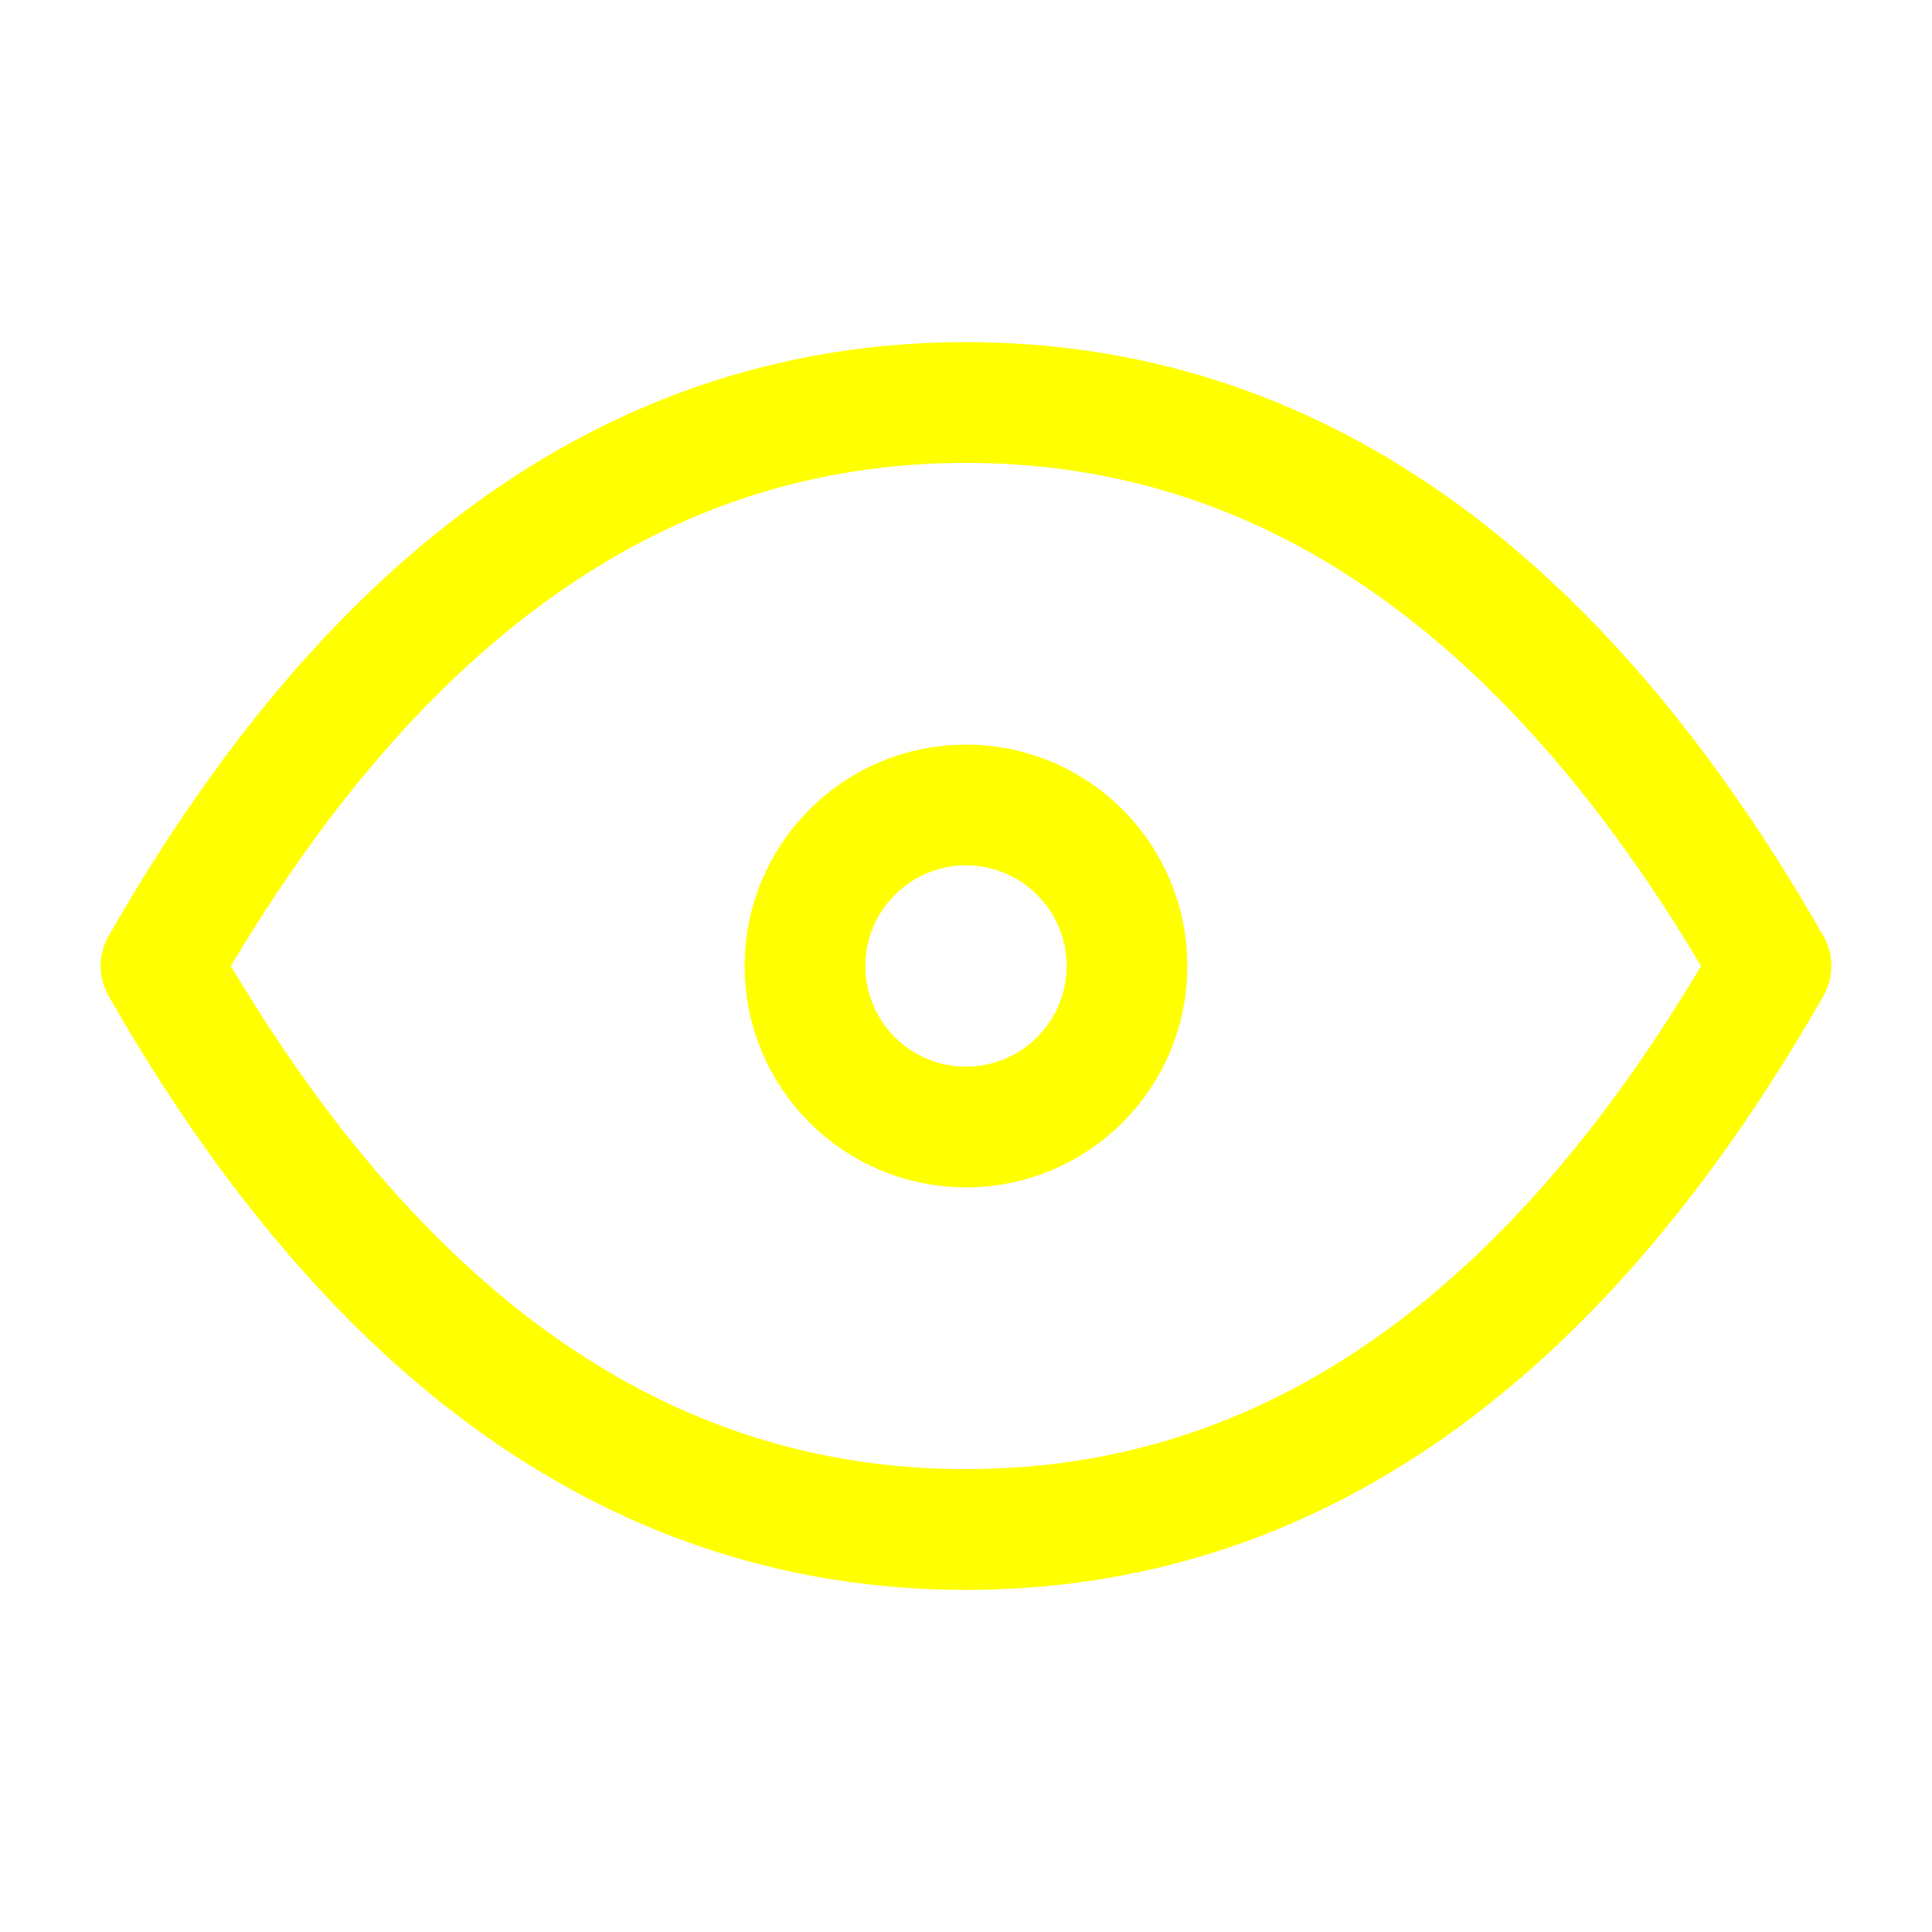
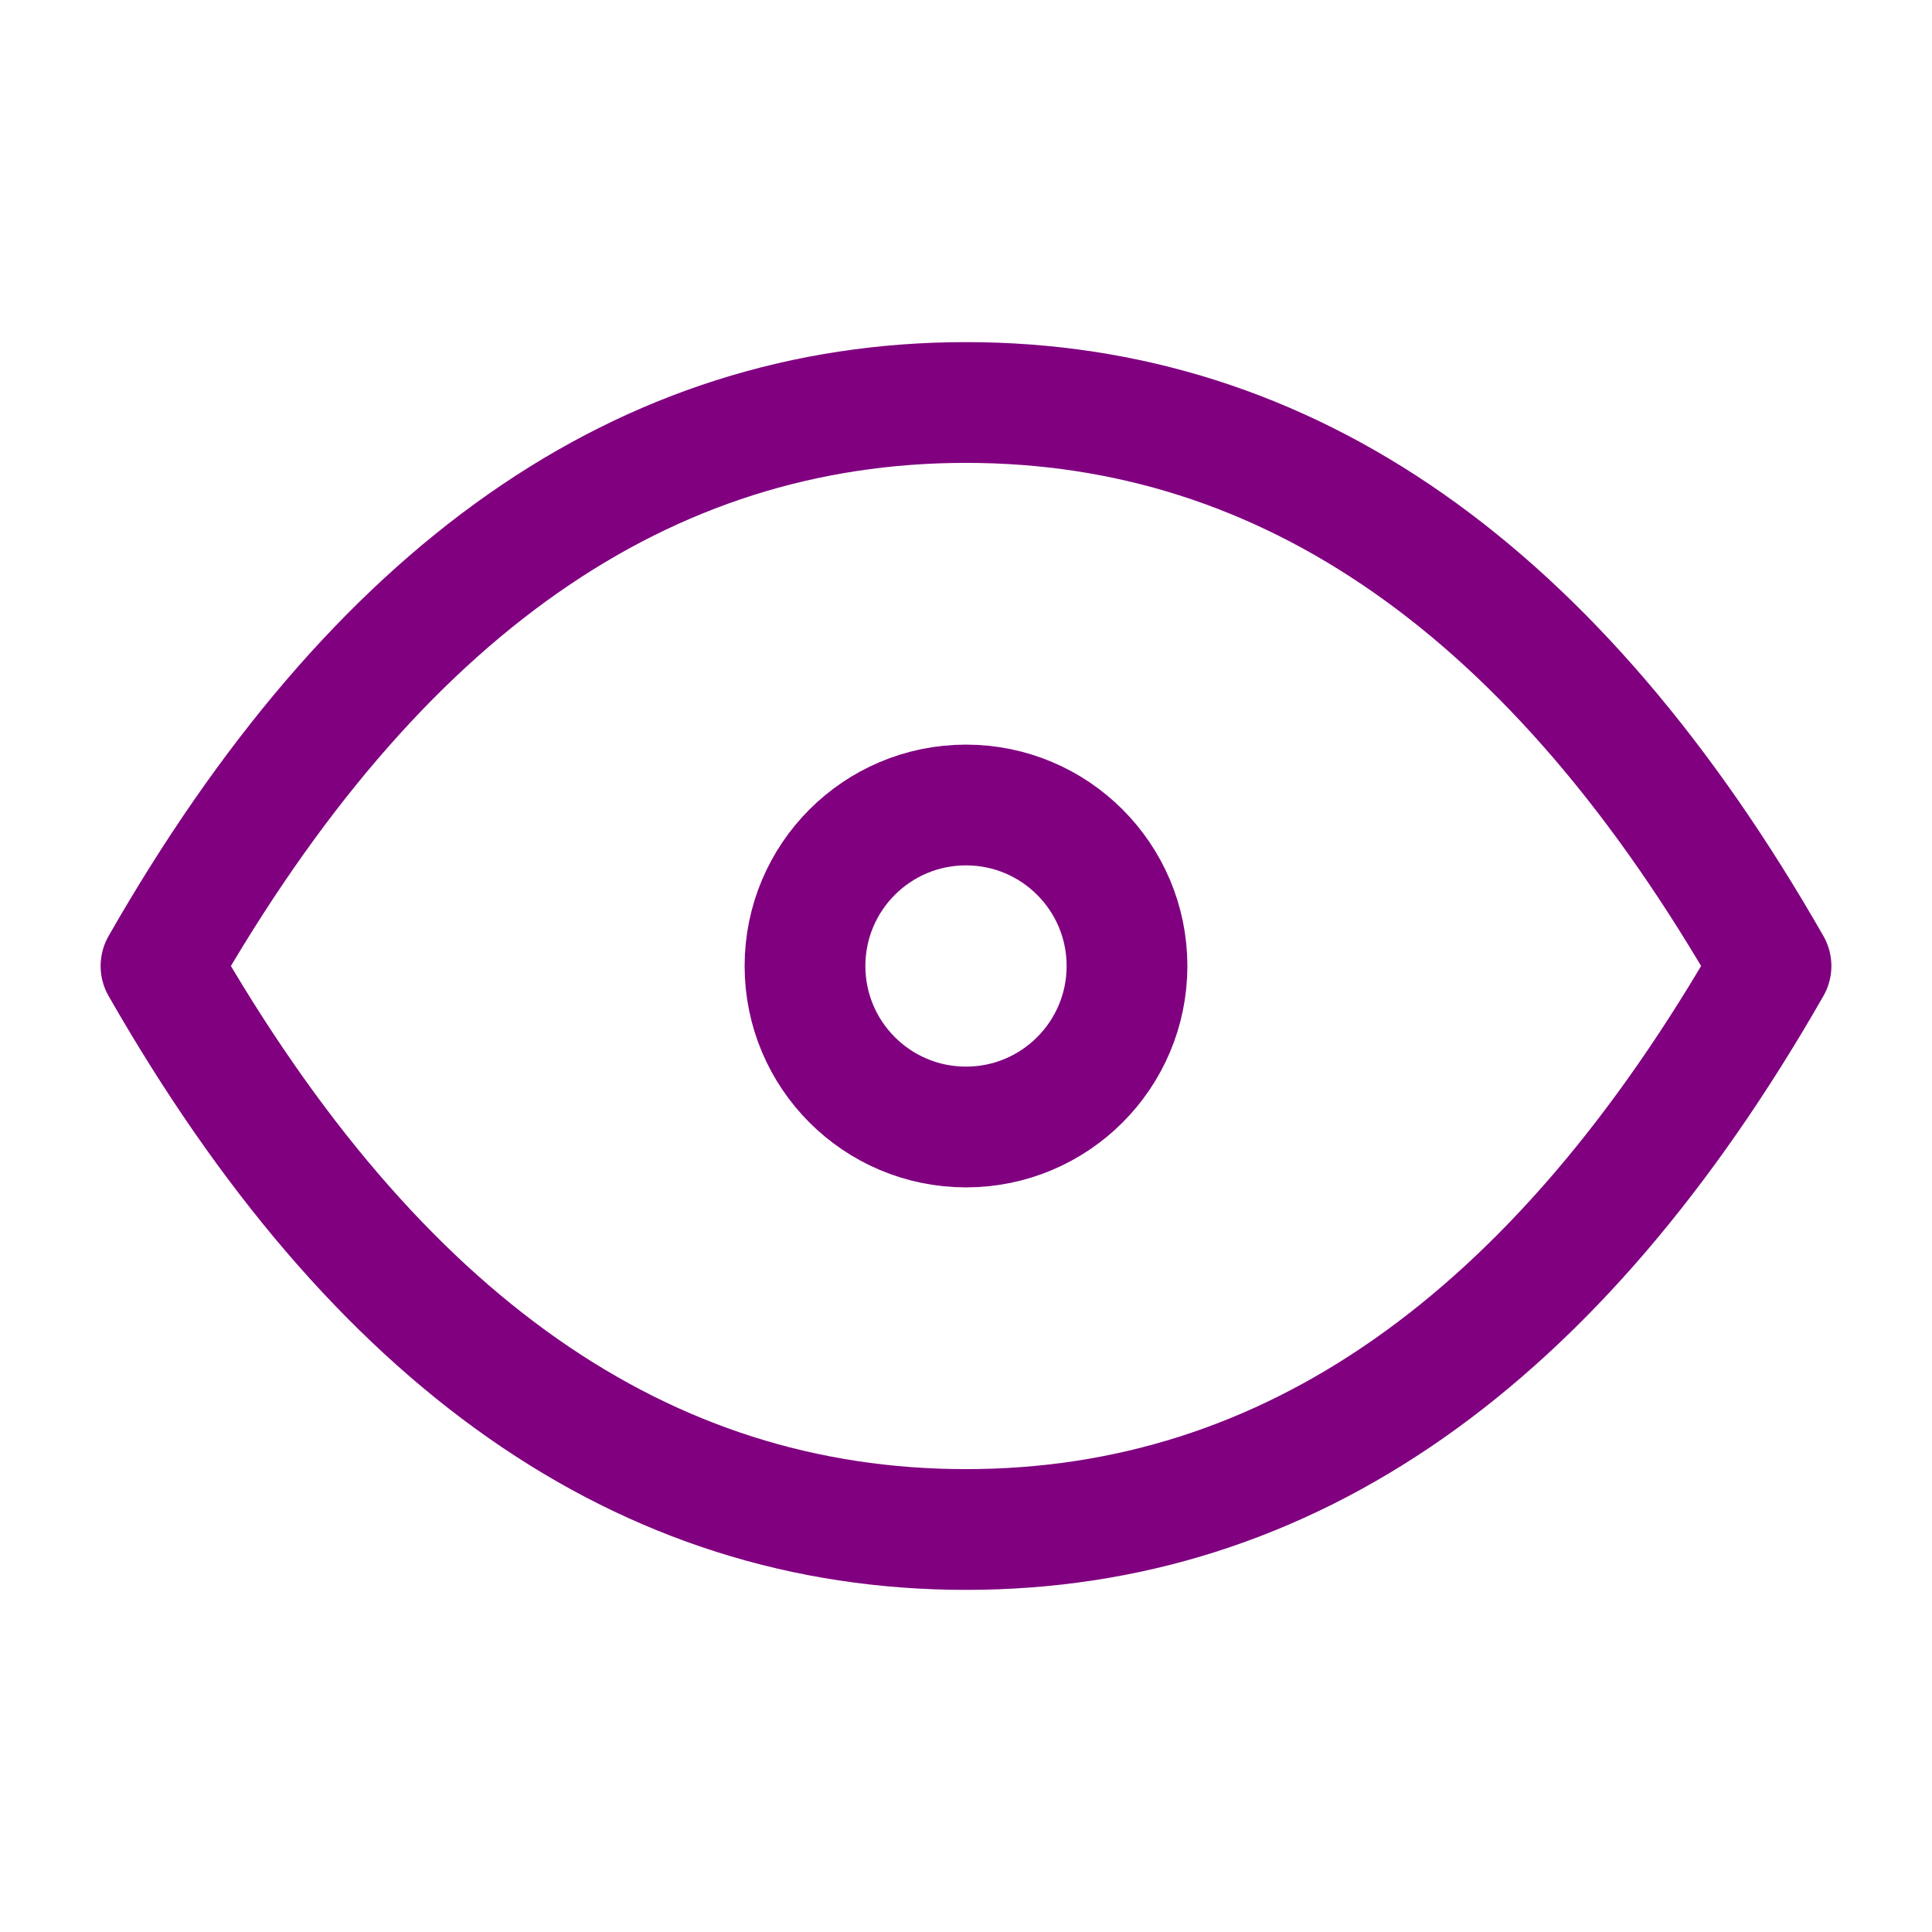
- <svg xmlns="http://www.w3.org/2000/svg" class="icon icon-tabler icon-tabler-eye" width="24" height="24" viewBox="0 0 24 24" stroke-width="1.5" stroke="yellow" fill="none" stroke-linecap="round" stroke-linejoin="round">
+ <svg xmlns="http://www.w3.org/2000/svg" class="icon icon-tabler icon-tabler-eye" width="24" height="24" viewBox="0 0 24 24" stroke-width="1.5" stroke="purple" fill="none" stroke-linecap="round" stroke-linejoin="round">
  <path stroke="none" d="M0 0h24v24H0z" fill="none" />
  <circle cx="12" cy="12" r="2" />
  <path d="M22 12c-2.667 4.667 -6 7 -10 7s-7.333 -2.333 -10 -7c2.667 -4.667 6 -7 10 -7s7.333 2.333 10 7" />
  <style type="text/css" media="screen">path{vector-effect:non-scaling-stroke}</style>
</svg>
